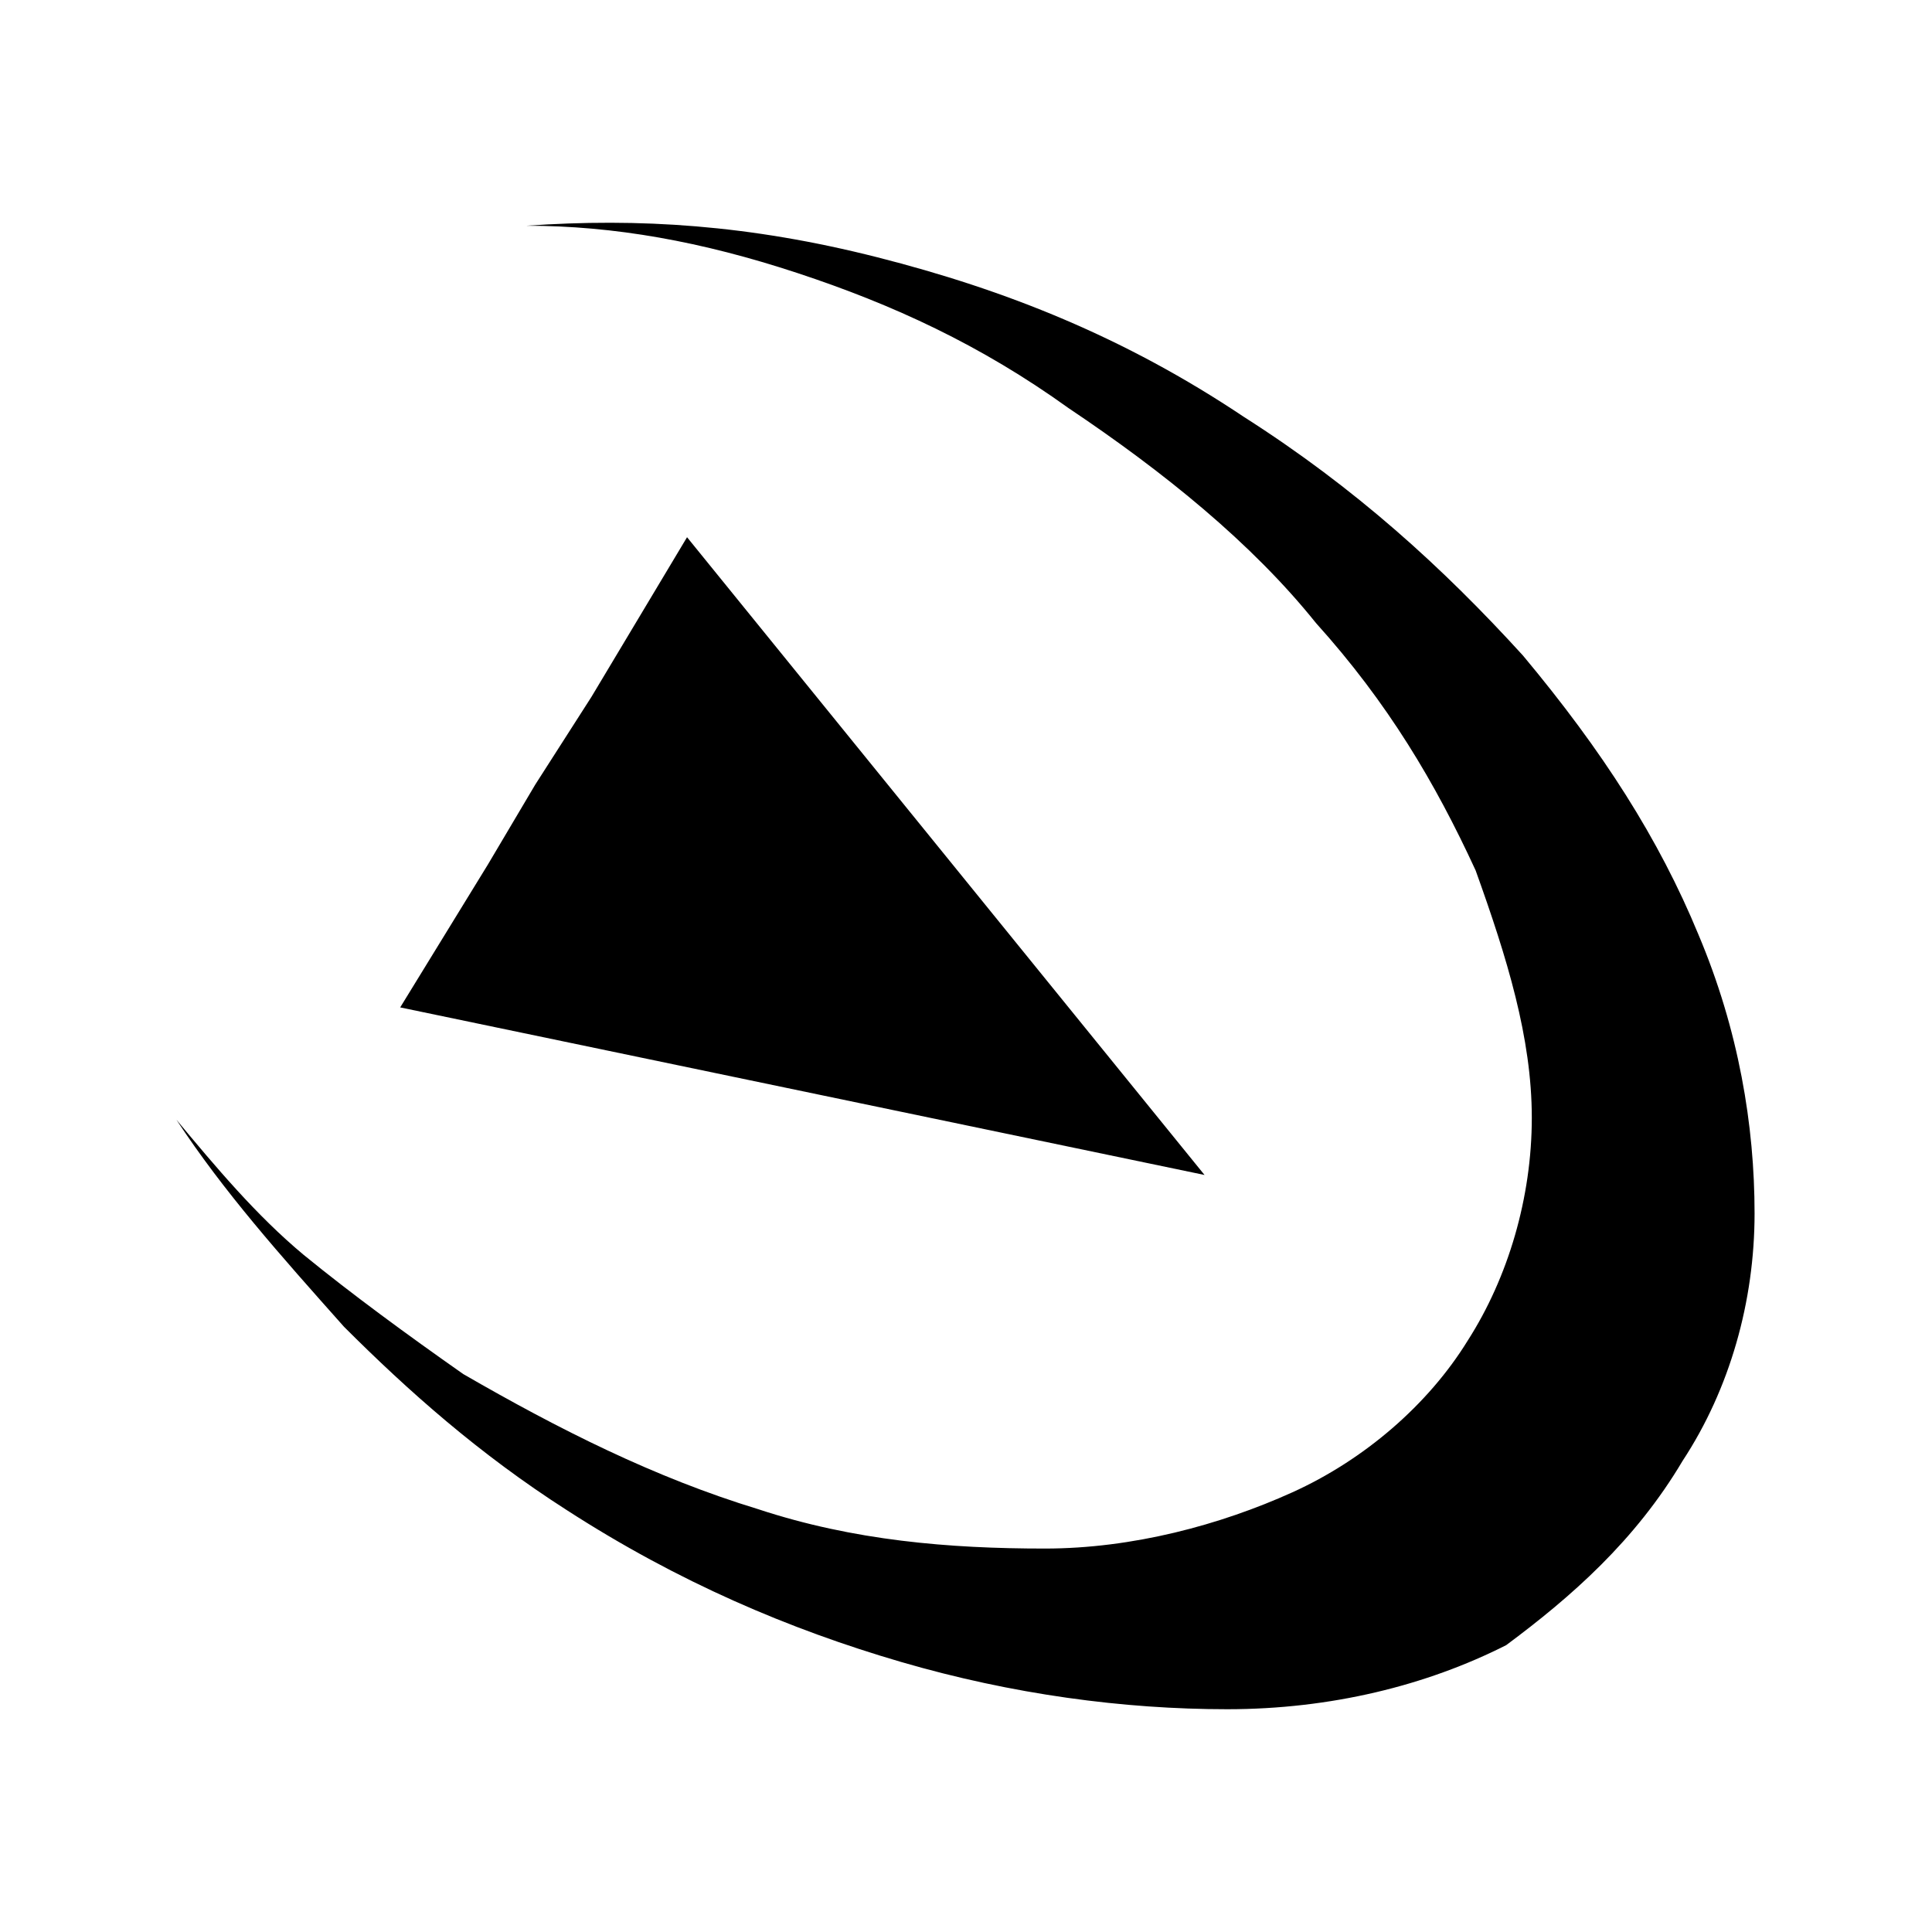
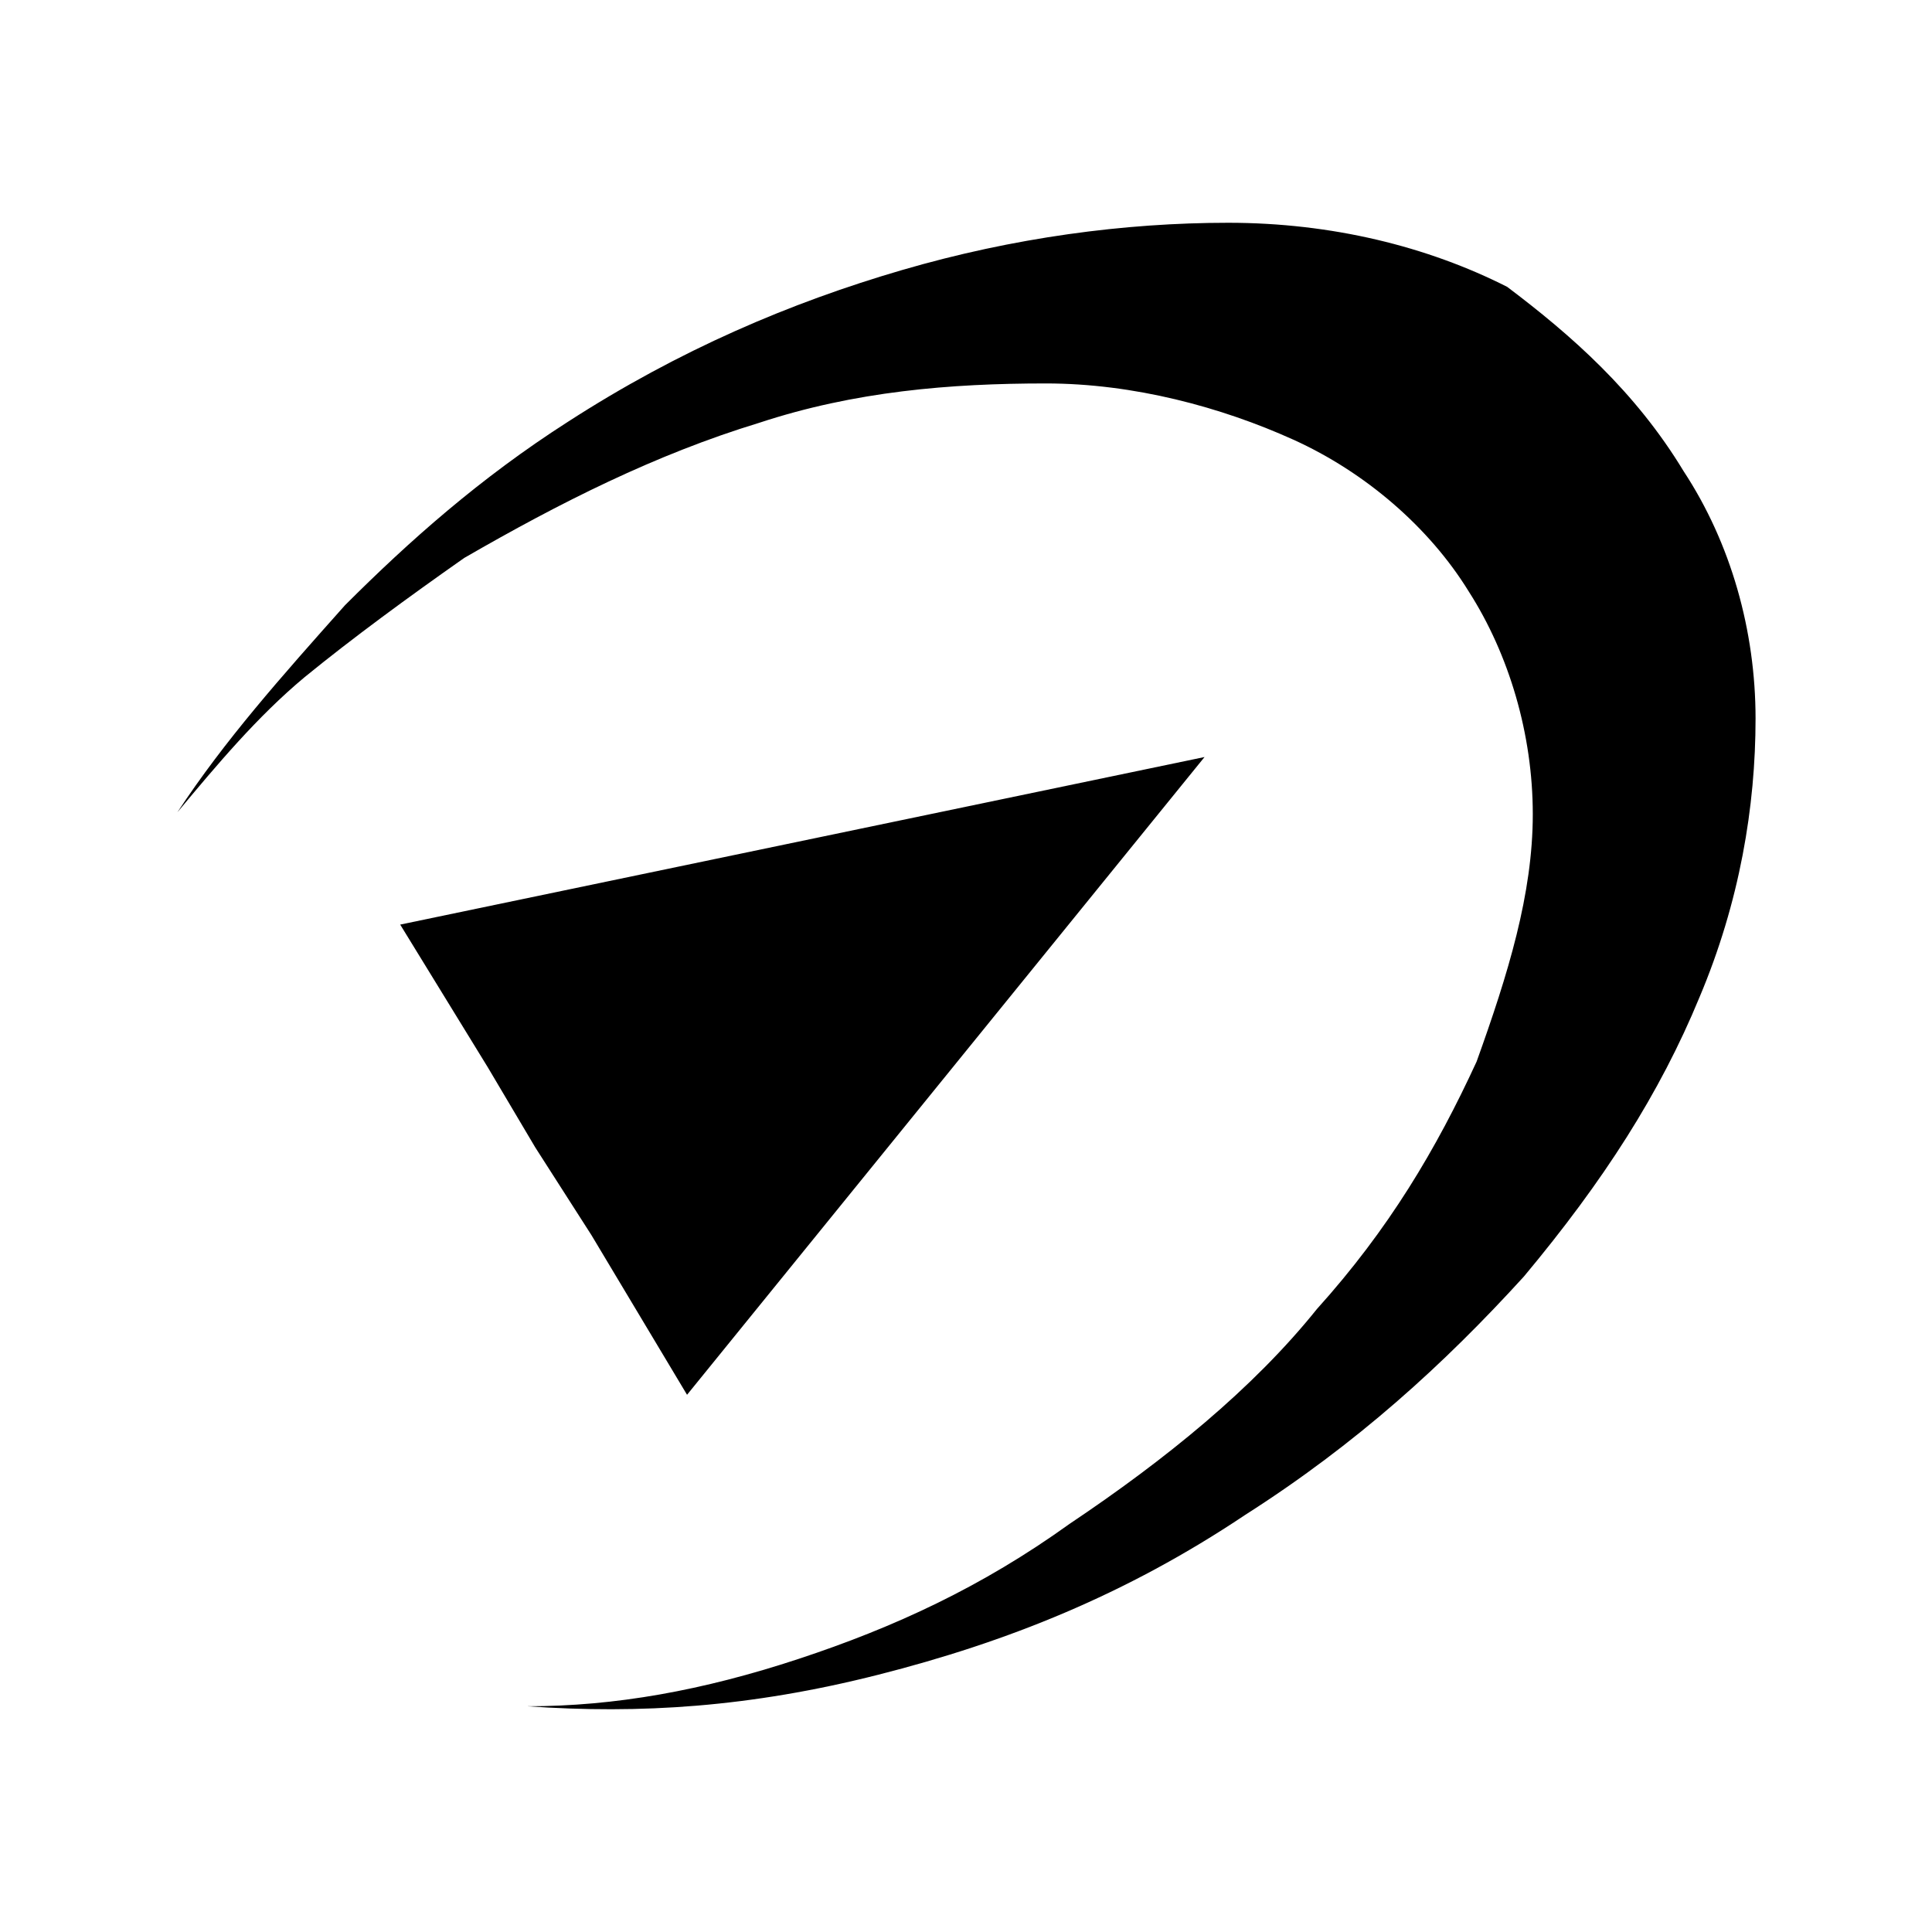
<svg xmlns="http://www.w3.org/2000/svg" version="1.1" id="Layer_1" x="0px" y="0px" viewBox="-207 299 196 196" style="enable-background:new -207 299 196 196;" xml:space="preserve">
  <g>
-     <path d="M-137.3,353.5l-9.7,16.2l-5.7,8.9l-4.8,8.1l-8.9,14.5l81.6,17L-137.3,353.5z M-36.3,447.2c4.8-7.3,7.3-16.2,7.3-25.1   s-1.6-18.6-5.7-28.3c-4-9.7-9.7-18.6-17.8-28.3c-8.1-8.9-17-17-28.3-24.2c-12.1-8.1-24.2-12.9-37.2-16.2s-24.2-4-35.6-3.2   c8.9,0,17.8,1.6,27.5,4.8c9.7,3.2,18.6,7.3,27.5,13.7c9.7,6.5,18.6,13.7,25.1,21.8c7.3,8.1,12.1,16.2,16.2,25.1   c3.2,8.9,5.7,17,5.7,25.1s-2.4,16.2-6.5,22.6c-4,6.5-10.5,12.1-17.8,15.4s-16.2,5.7-25.1,5.7c-9.7,0-19.4-0.8-29.1-4   c-10.5-3.2-20.2-8.1-29.9-13.7c-5.7-4-11.3-8.1-16.2-12.1c-4.8-4-8.9-8.9-12.9-13.7c4.8,7.3,10.5,13.7,17,21   c6.5,6.5,13.7,12.9,22.6,18.6c11.3,7.3,22.6,12.1,33.9,15.4s22.6,4.8,33.1,4.8c10.5,0,20.2-2.4,28.3-6.5   C-47.6,461-41.1,455.3-36.3,447.2z" />
+     <path d="M-84.8,375.8l-81.6,17l8.9,14.5l4.8,8.1l5.7,8.9l9.7,16.2L-84.8,375.8z M-54.1,328.1c-8.1-4.1-17.8-6.5-28.3-6.5   s-21.8,1.5-33.1,4.8s-22.6,8.1-33.9,15.4c-8.9,5.7-16.1,12.1-22.6,18.6c-6.5,7.3-12.2,13.7-17,21c4-4.8,8.1-9.7,12.9-13.7   c4.9-4,10.5-8.1,16.2-12.1c9.7-5.6,19.4-10.5,29.9-13.7c9.7-3.2,19.4-4,29.1-4c8.9,0,17.8,2.4,25.1,5.7s13.8,8.9,17.8,15.4   c4.1,6.4,6.5,14.5,6.5,22.6s-2.5,16.2-5.7,25.1c-4.1,8.9-8.9,17-16.2,25.1c-6.5,8.1-15.4,15.3-25.1,21.8   c-8.9,6.4-17.8,10.5-27.5,13.7c-9.7,3.2-18.6,4.8-27.5,4.8c11.4,0.8,22.6,0.1,35.6-3.2s25.1-8.1,37.2-16.2   c11.3-7.2,20.2-15.3,28.3-24.2c8.1-9.7,13.8-18.6,17.8-28.3c4.1-9.7,5.7-19.4,5.7-28.3s-2.5-17.8-7.3-25.1   C-41.1,338.7-47.6,333-54.1,328.1z" />
  </g>
</svg>
